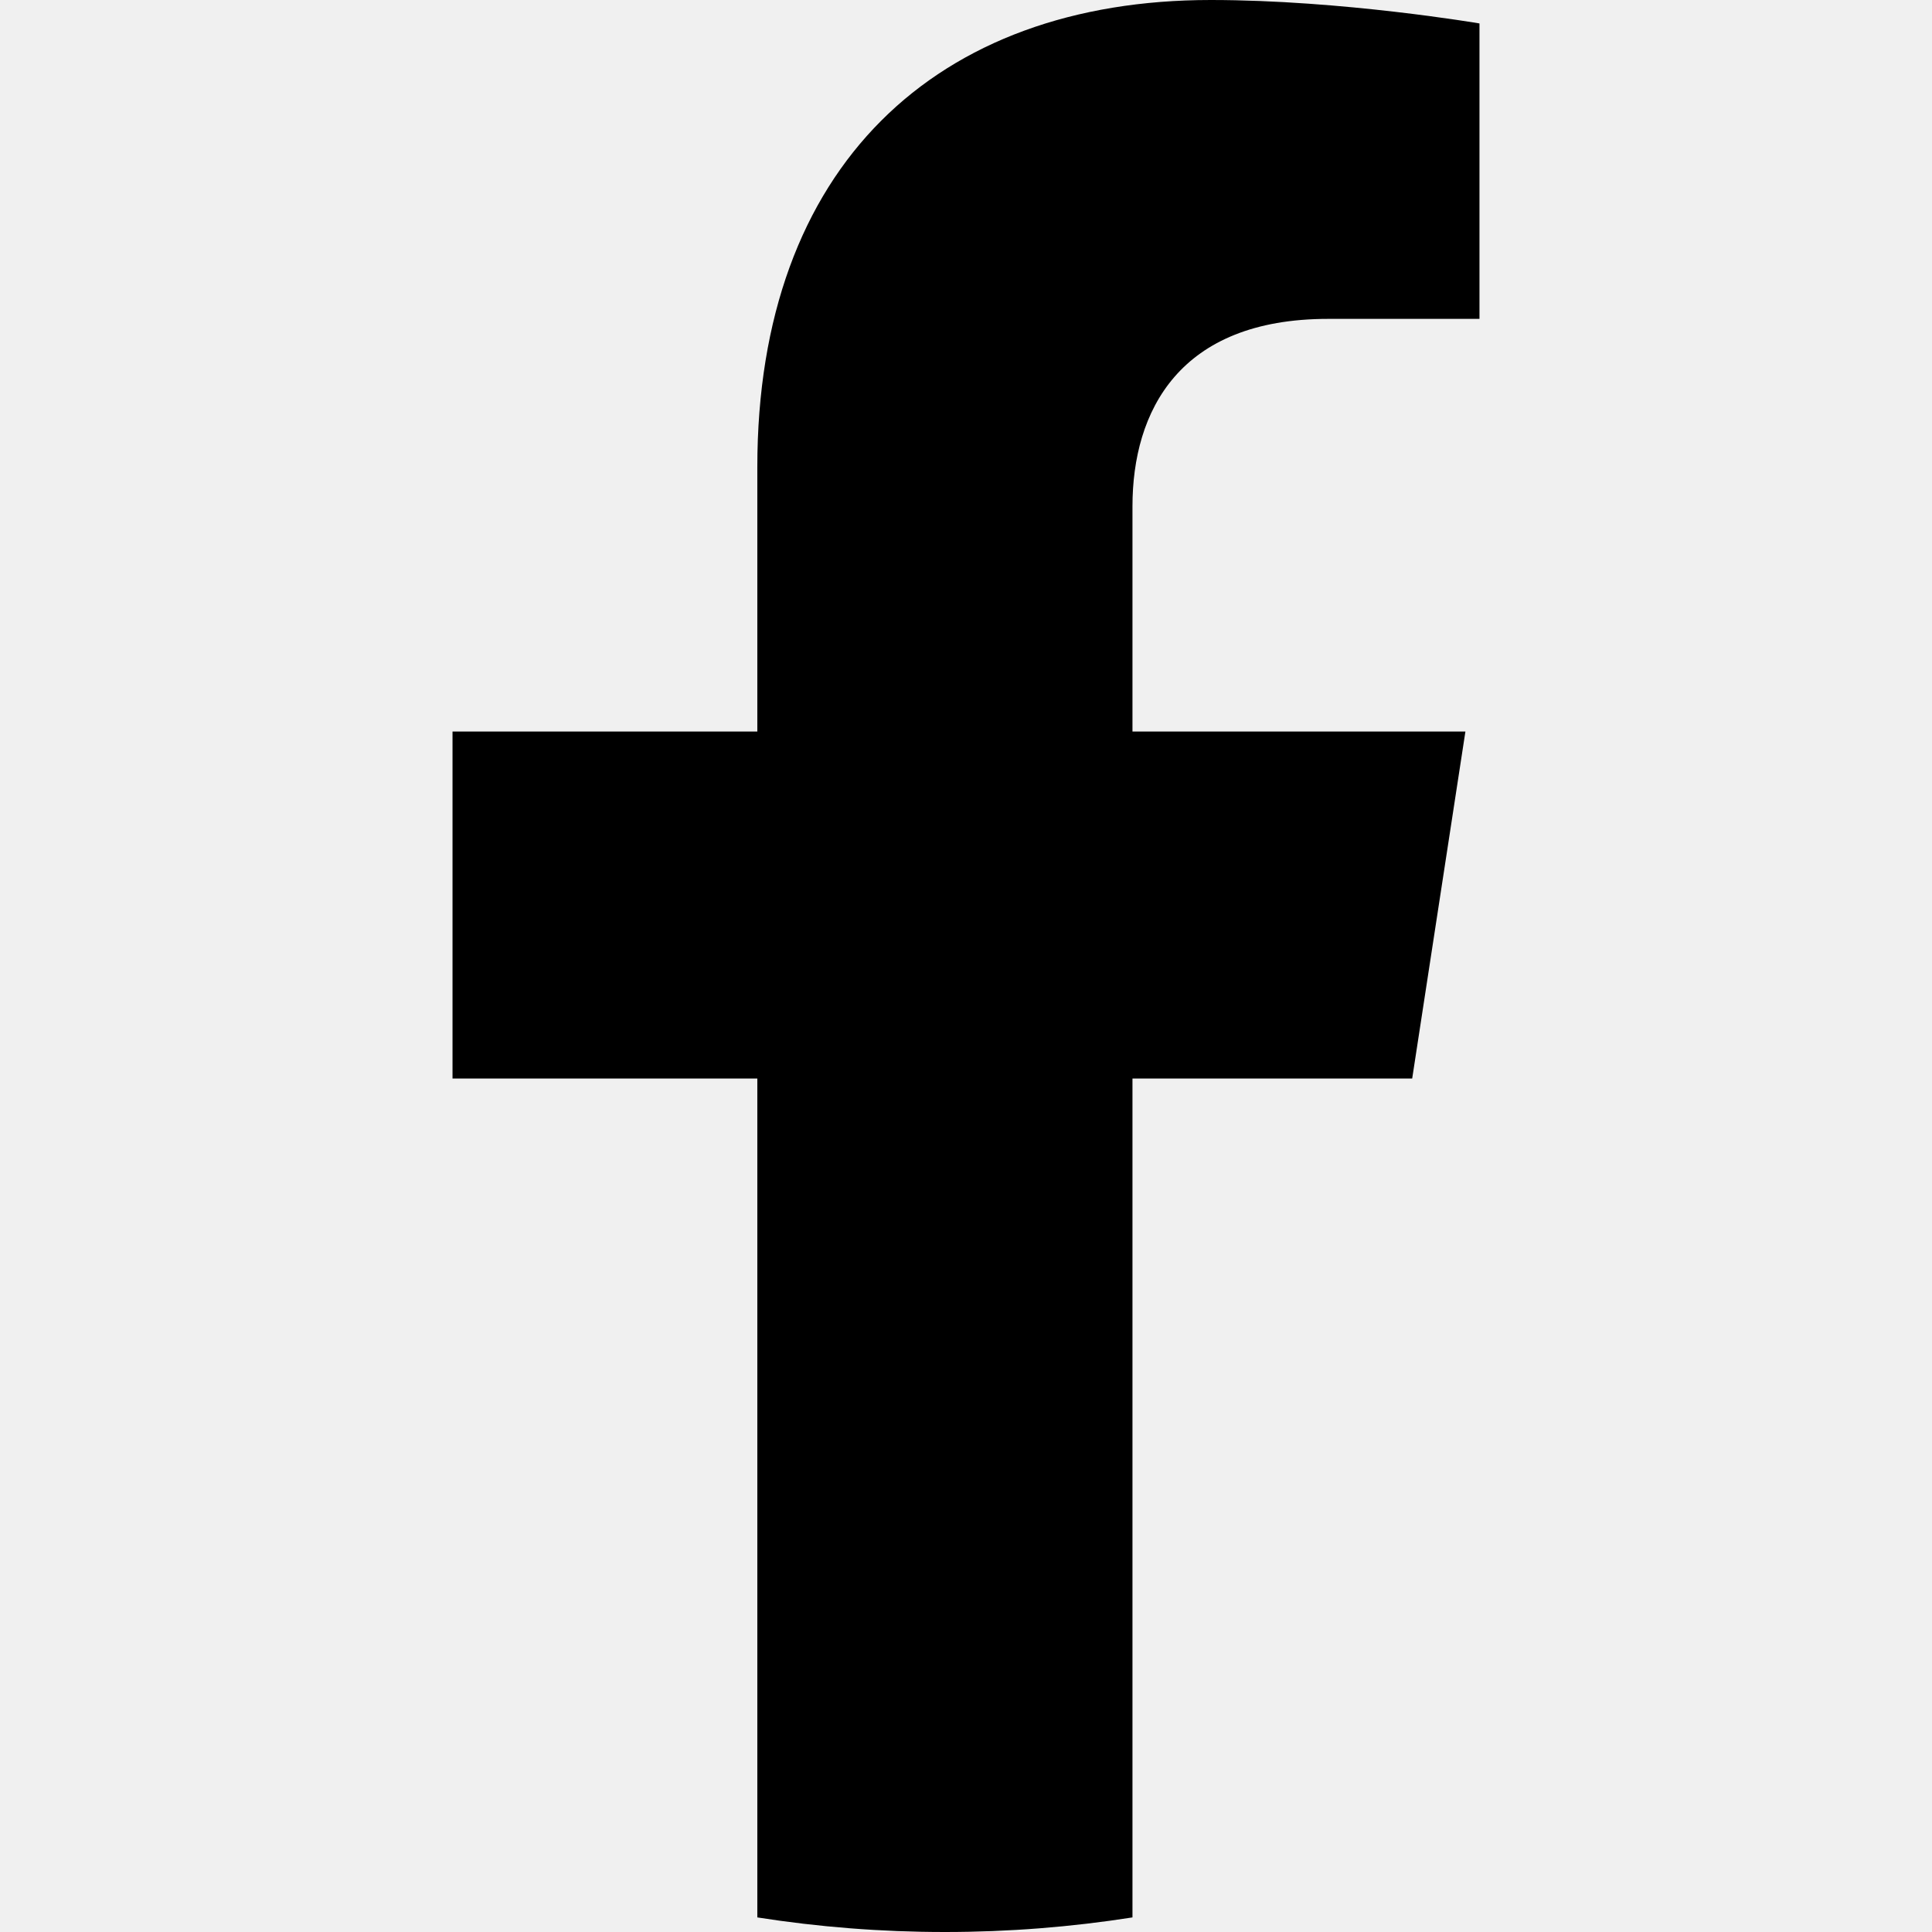
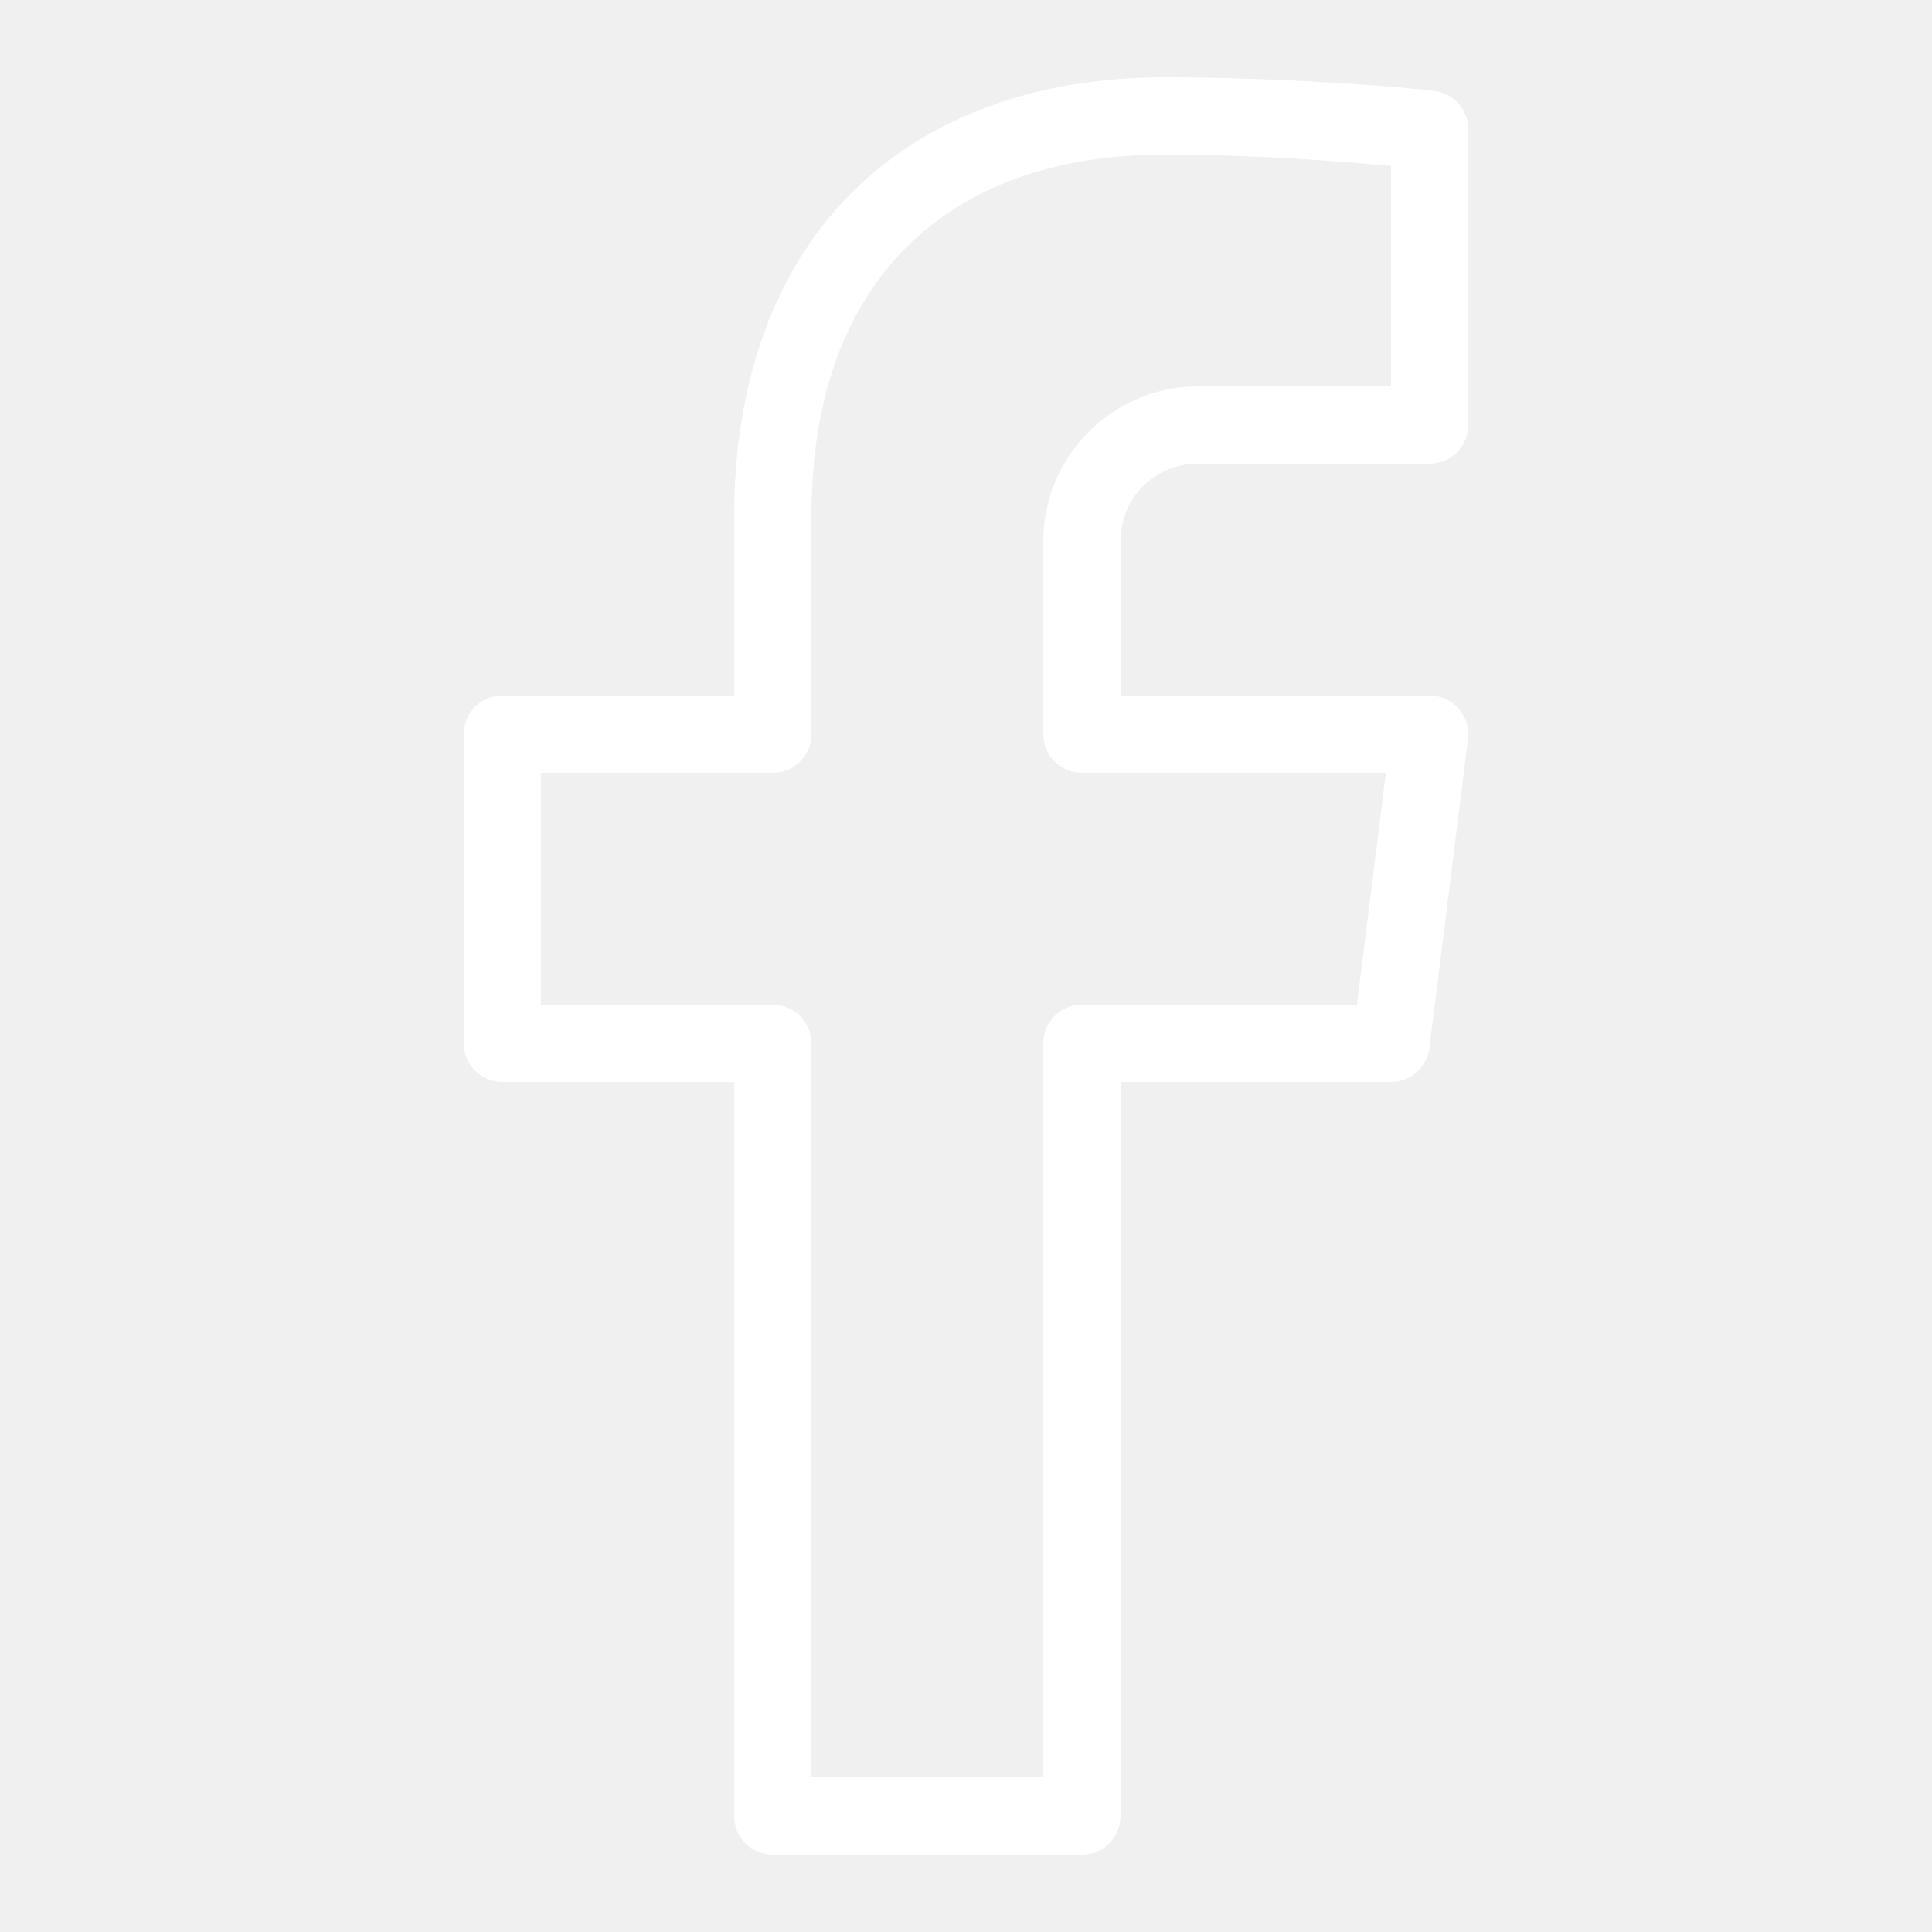
- <svg xmlns="http://www.w3.org/2000/svg" height="100%" style="fill-rule:evenodd;clip-rule:evenodd;stroke-linejoin:round;stroke-miterlimit:2;" version="1.1" viewBox="0 0 512 512" width="100%" xml:space="preserve">
-   <path d="M374.244,285.825l14.105,-91.961l-88.233,0l0,-59.677c0,-25.159 12.325,-49.682 51.845,-49.682l40.116,0l0,-78.291c0,0 -36.407,-6.214 -71.213,-6.214c-72.67,0 -120.165,44.042 -120.165,123.775l0,70.089l-80.777,0l0,91.961l80.777,0l0,222.31c16.197,2.541 32.798,3.865 49.709,3.865c16.911,0 33.511,-1.324 49.708,-3.865l0,-222.31l74.128,0Z" style="fill-rule:nonzero;" />
+ <svg xmlns="http://www.w3.org/2000/svg" fill="#FFFFFF" viewBox="0 0 50 50" width="50px" height="50px">
+   <path d="M 30.141 2 C 26.87 2 24.045 2.997 22.062 4.967 C 20.08 6.937 19 9.824 19 13.367 L 19 18 L 13 18 A 1 1 0 0 0 12 19 L 12 27 A 1 1 0 0 0 13 28 L 19 28 L 19 47 A 1 1 0 0 0 20 48 L 28 48 A 1 1 0 0 0 29 47 L 29 28 L 36 28 A 1 1 0 0 0 36.992 27.125 L 37.992 19.125 A 1 1 0 0 0 37 18 L 29 18 L 29 14 C 29 12.883 29.883 12 31 12 L 37 12 A 1 1 0 0 0 38 11 L 38 3.346 A 1 1 0 0 0 37.131 2.355 C 36.247 2.238 33.057 2 30.141 2 z M 30.141 4 C 32.578 4 34.935 4.195 36 4.295 L 36 10 L 31 10 C 28.803 10 27 11.803 27 14 L 27 19 A 1 1 0 0 0 28 20 L 35.867 20 L 35.117 26 L 28 26 A 1 1 0 0 0 27 27 L 27 46 L 21 46 L 21 27 A 1 1 0 0 0 20 26 L 14 26 L 14 20 L 20 20 A 1 1 0 0 0 21 19 L 21 13.367 C 21 10.223 21.92 7.927 23.473 6.385 C 25.025 4.843 27.27 4 30.141 4 z" />
</svg>
